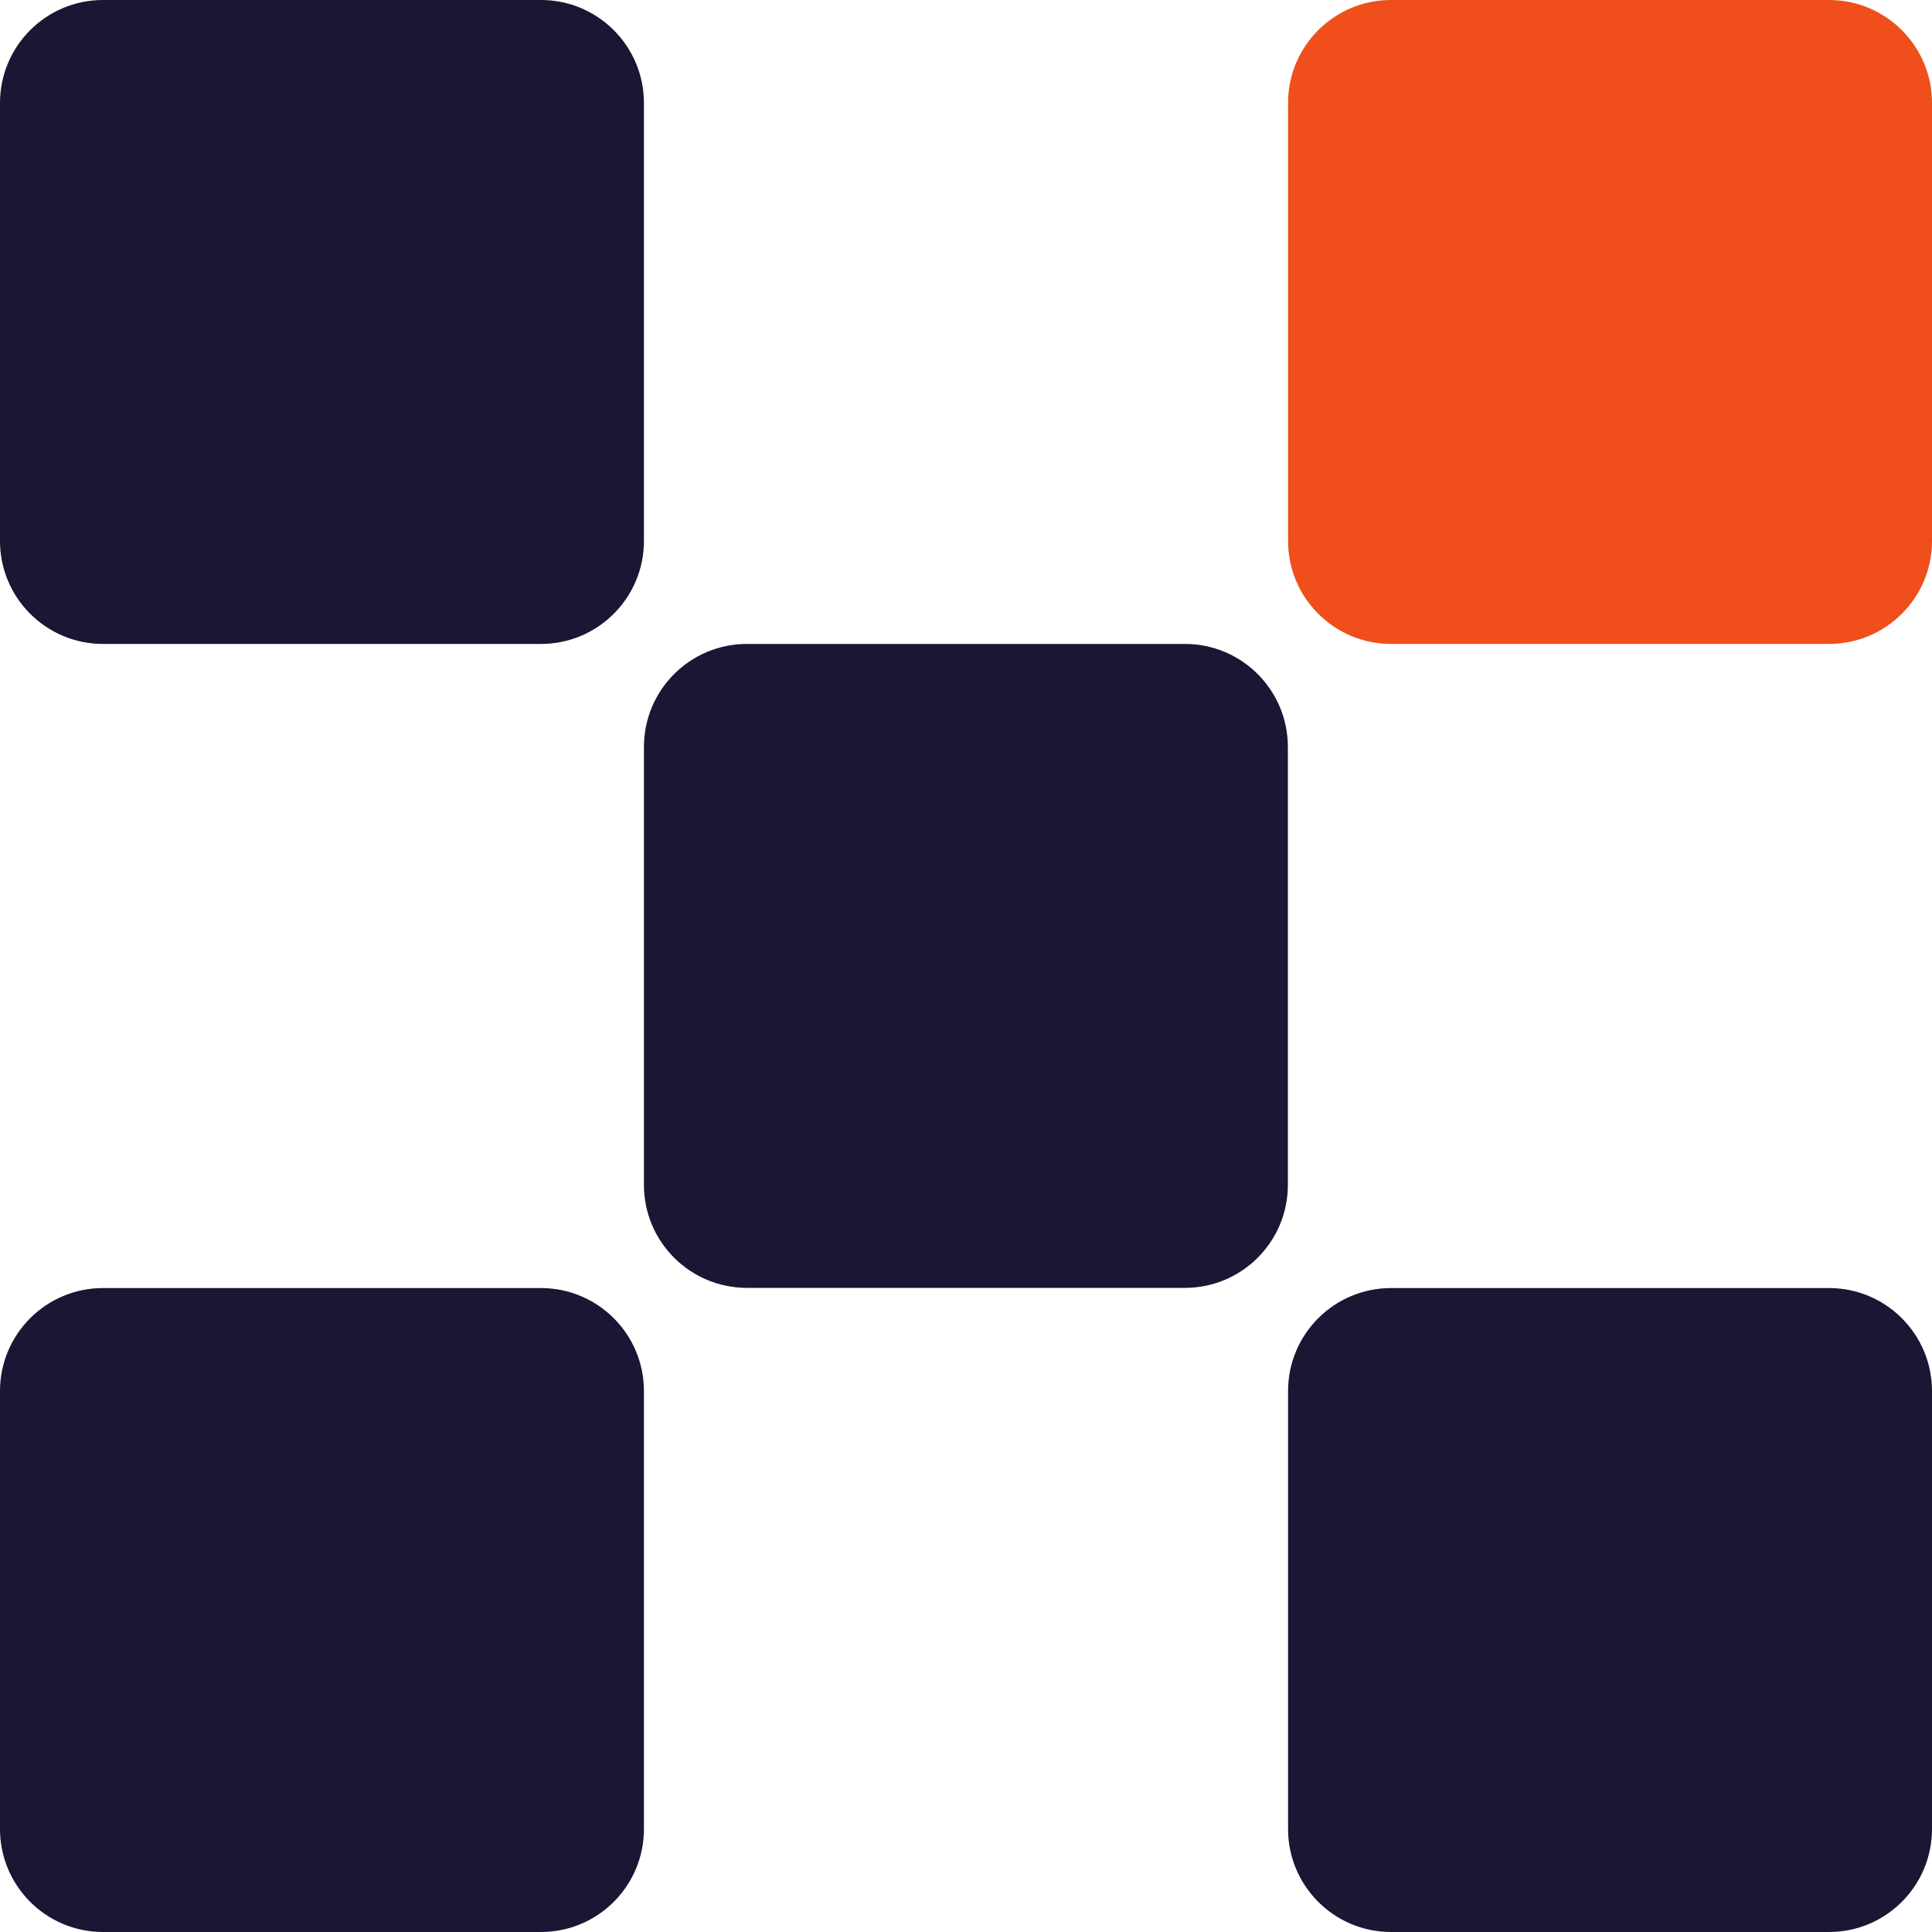
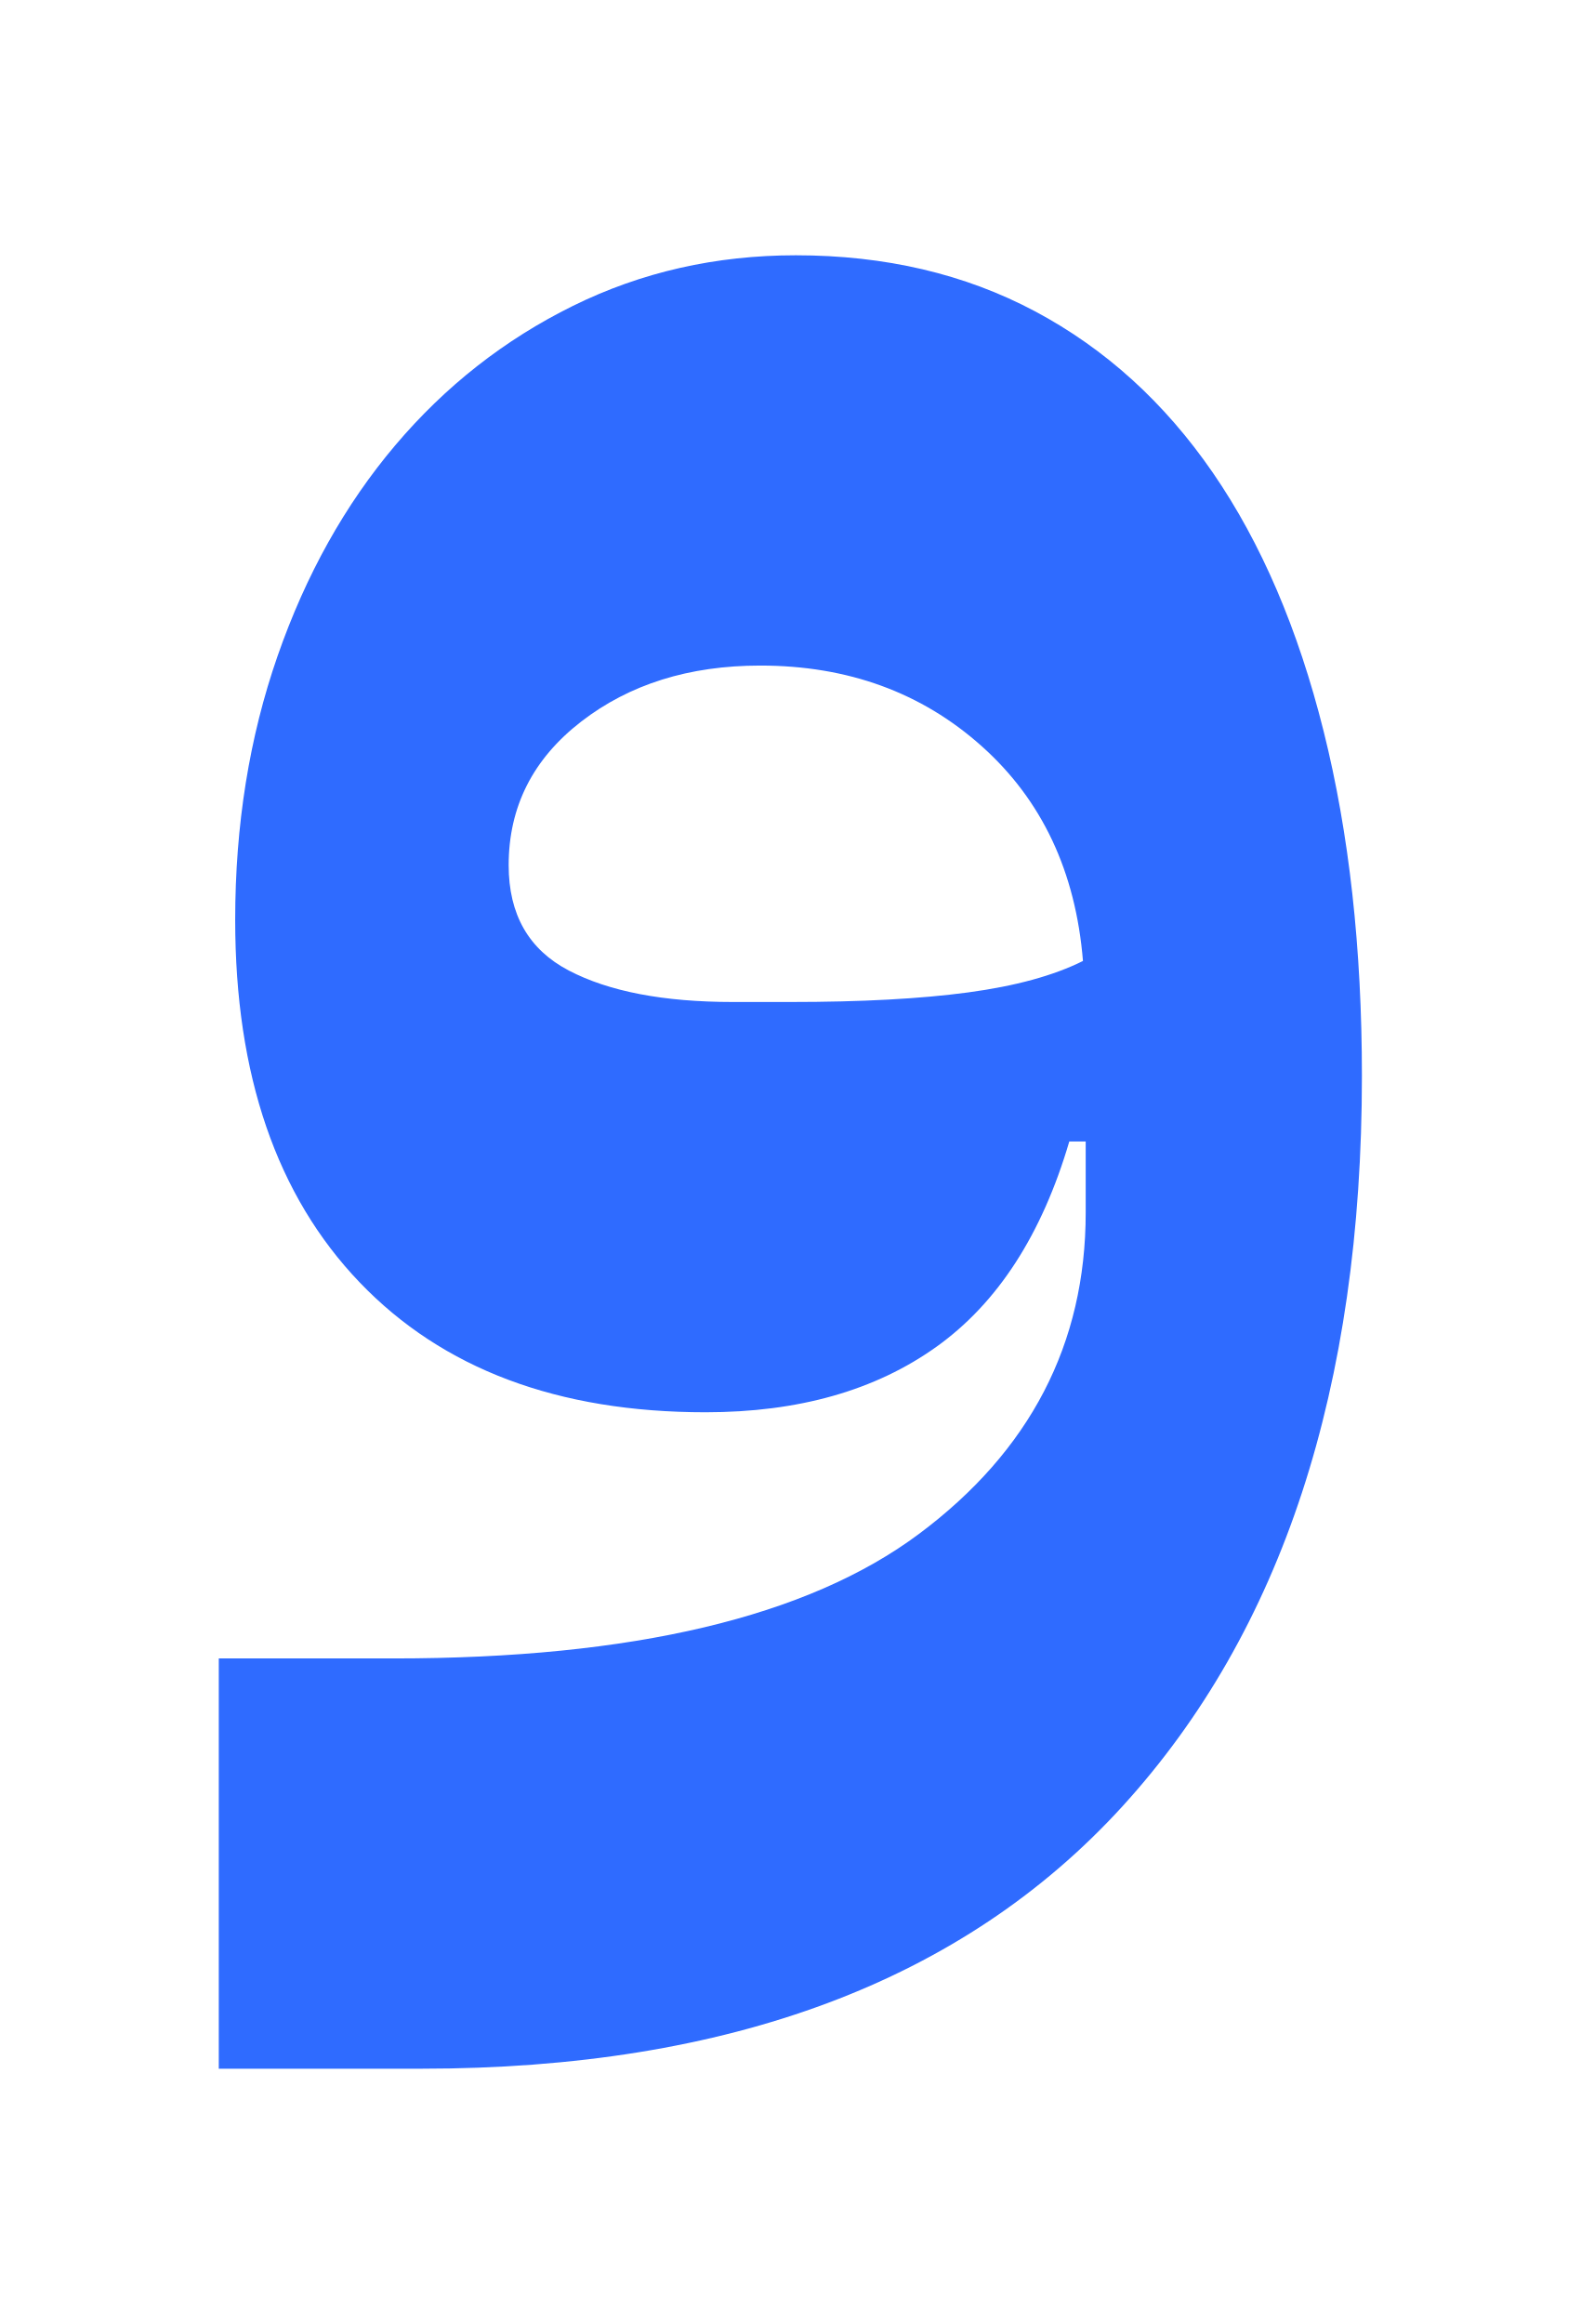
- <svg xmlns="http://www.w3.org/2000/svg" viewBox="0 0 100 100" role="img" aria-label="PIXA">
-   <rect x="0.00" y="0.00" width="33.33" height="33.33" rx="5.33" fill="#1A1633" />
-   <rect x="66.67" y="0.00" width="33.33" height="33.33" rx="5.33" fill="#F04E1A" />
-   <rect x="33.33" y="33.33" width="33.33" height="33.33" rx="5.33" fill="#1A1633" />
-   <rect x="0.00" y="66.67" width="33.33" height="33.33" rx="5.33" fill="#1A1633" />
-   <rect x="66.67" y="66.67" width="33.33" height="33.33" rx="5.33" fill="#1A1633" />
+ <svg xmlns="http://www.w3.org/2000/svg" viewBox="0 0 173.40 254.90" width="173.40" height="254.90" role="img" aria-label="وصل">
+   <path transform="translate(15.00 154.90)" fill="#2F6BFF" d="M9.0 27.0H28.2Q67.5 27.0 85.8 13.35Q104.1 -0.3 104.1 -21.9V-29.7H102.3Q97.8 -14.4 87.75 -7.2Q77.7 0.0 62.4 0.0Q38.1 0.0 24.45 -14.25Q10.8 -28.5 10.8 -54.0Q10.8 -69.6 15.45 -82.95Q20.1 -96.3 28.35 -106.05Q36.6 -115.8 47.85 -121.35Q59.1 -126.9 72.3 -126.9Q87.0 -126.9 98.55 -120.75Q110.1 -114.6 118.05 -103.05Q126.0 -91.5 130.2 -74.7Q134.4 -57.9 134.4 -36.9Q134.4 14.4 108.15 43.2Q81.9 72.0 31.2 72.0H9.0ZM71.7 -45.0Q83.4 -45.0 91.2 -46.05Q99.0 -47.1 103.8 -49.5Q102.6 -64.2 92.7 -73.05Q82.8 -81.9 68.4 -81.9Q56.7 -81.9 48.75 -75.75Q40.8 -69.6 40.8 -60.0Q40.8 -51.9 47.4 -48.45Q54.0 -45.0 65.4 -45.0Z" />
</svg>
